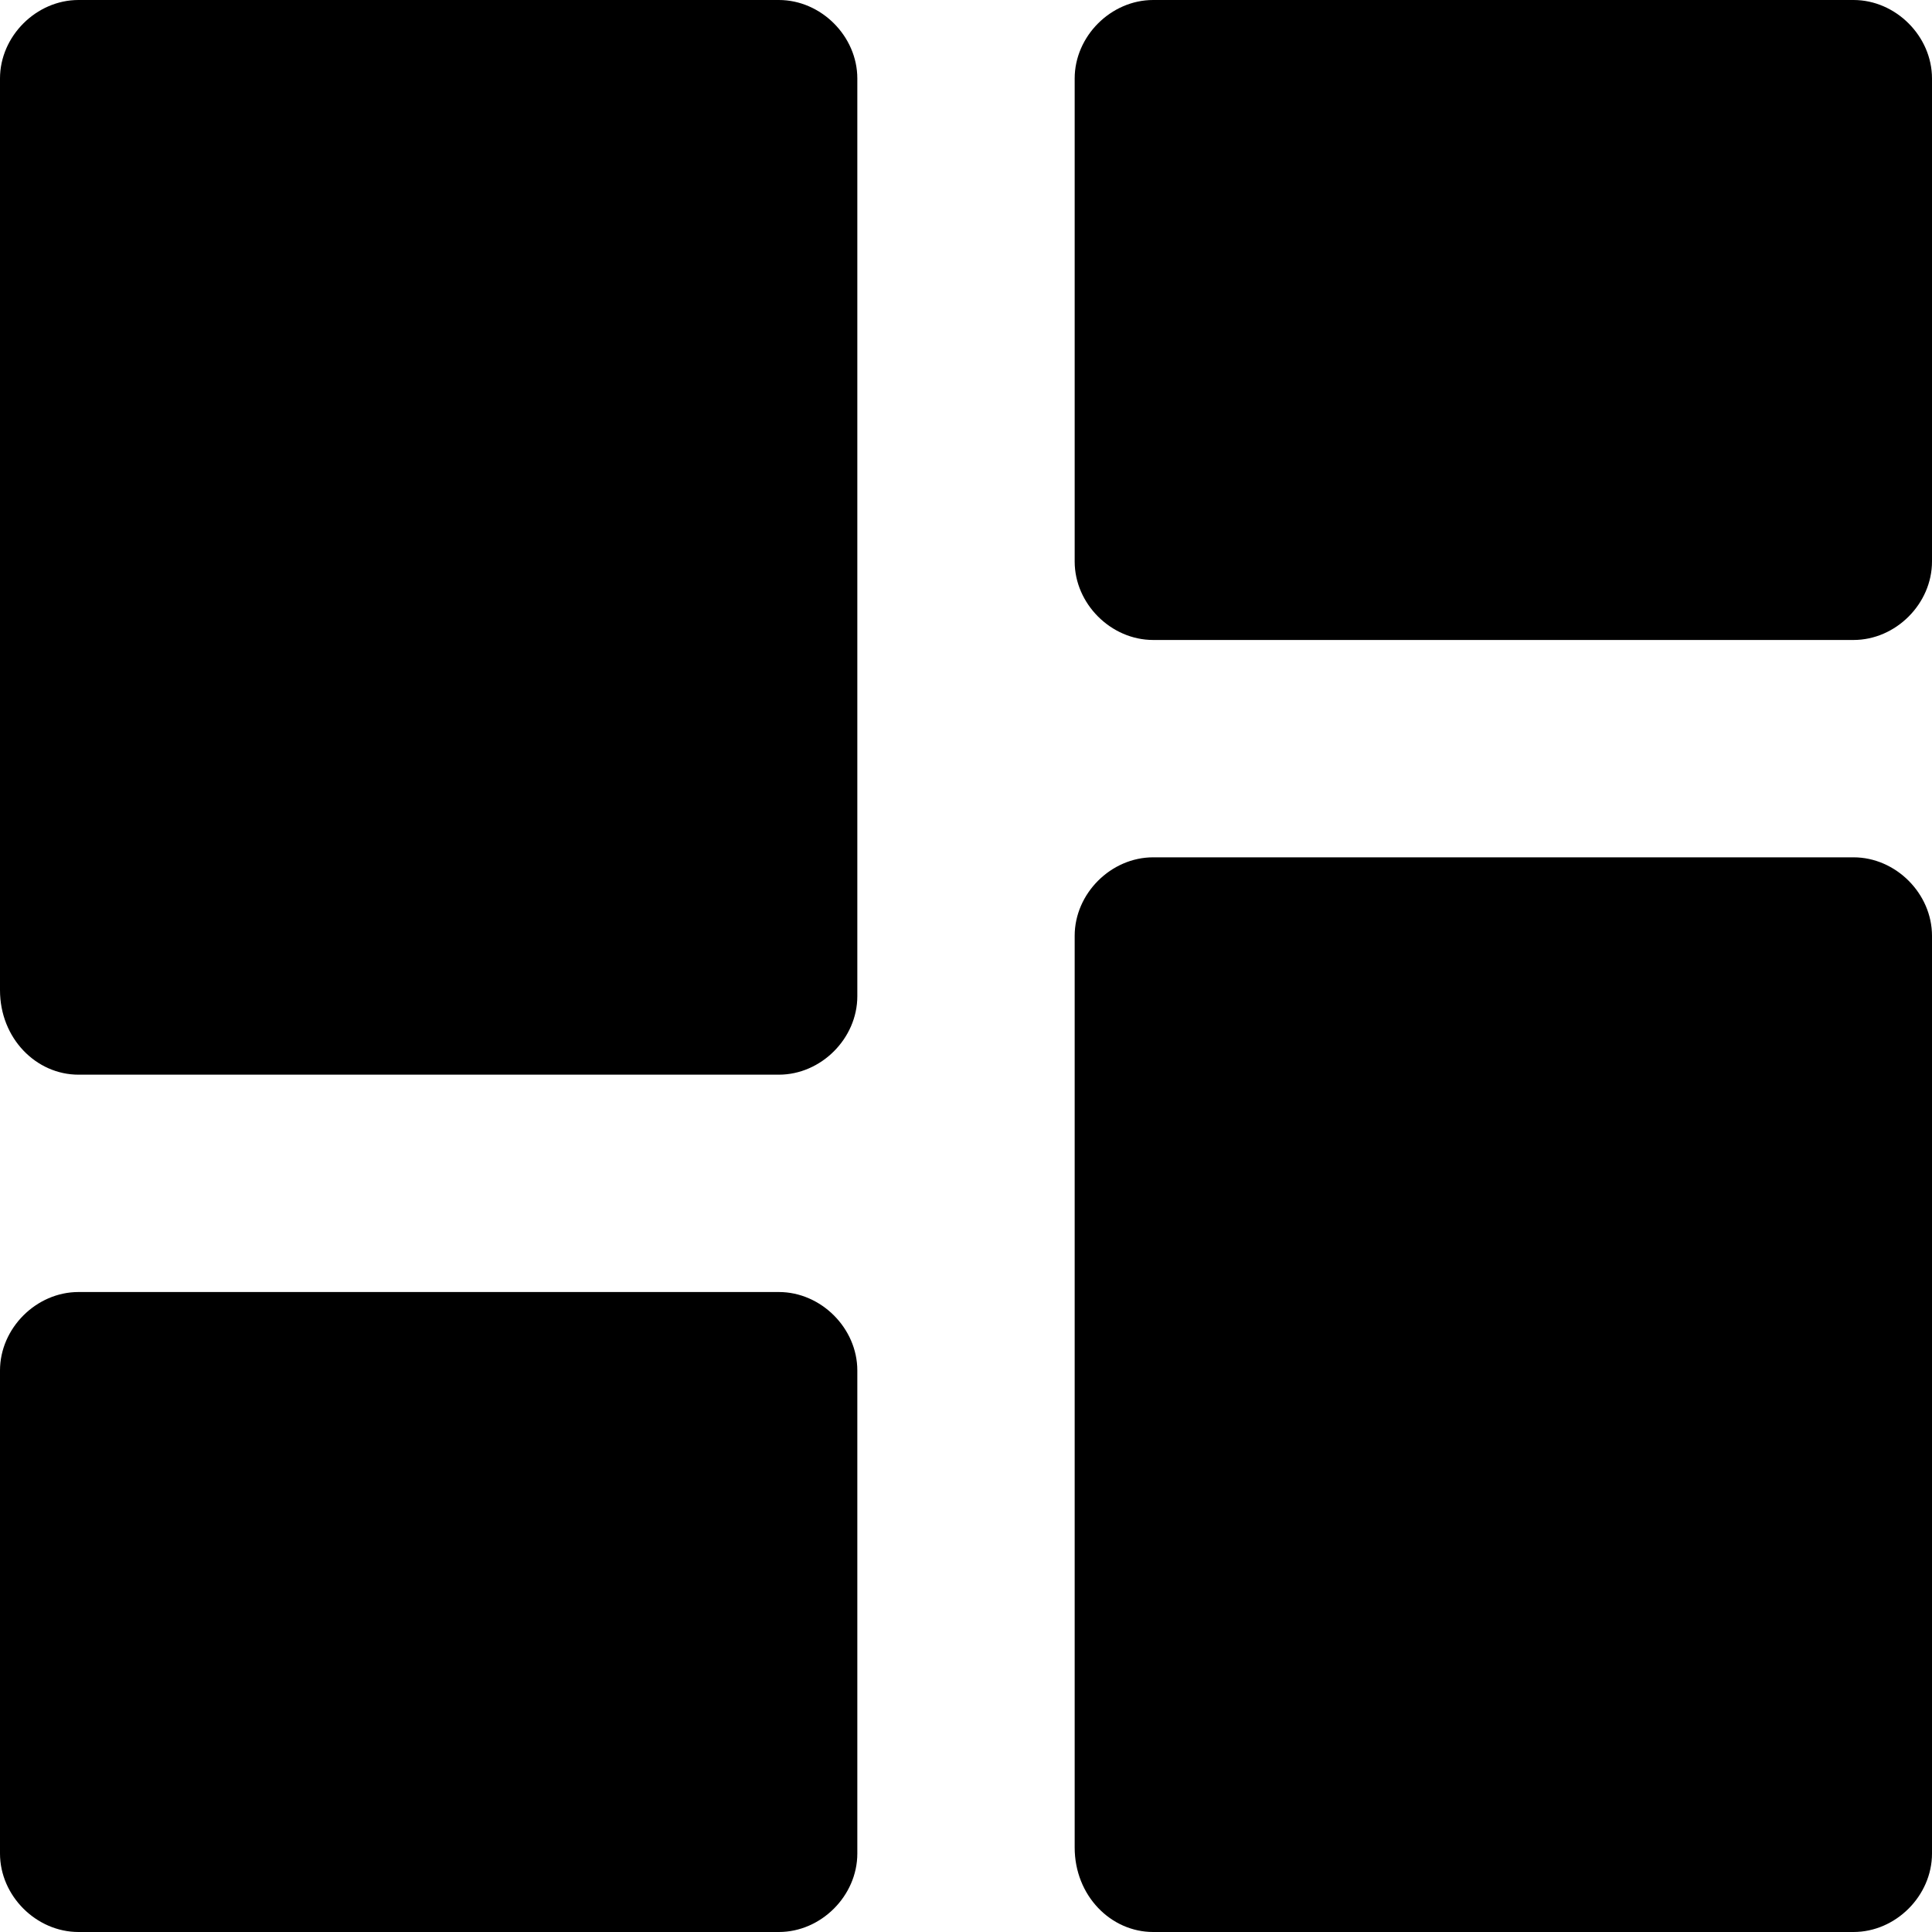
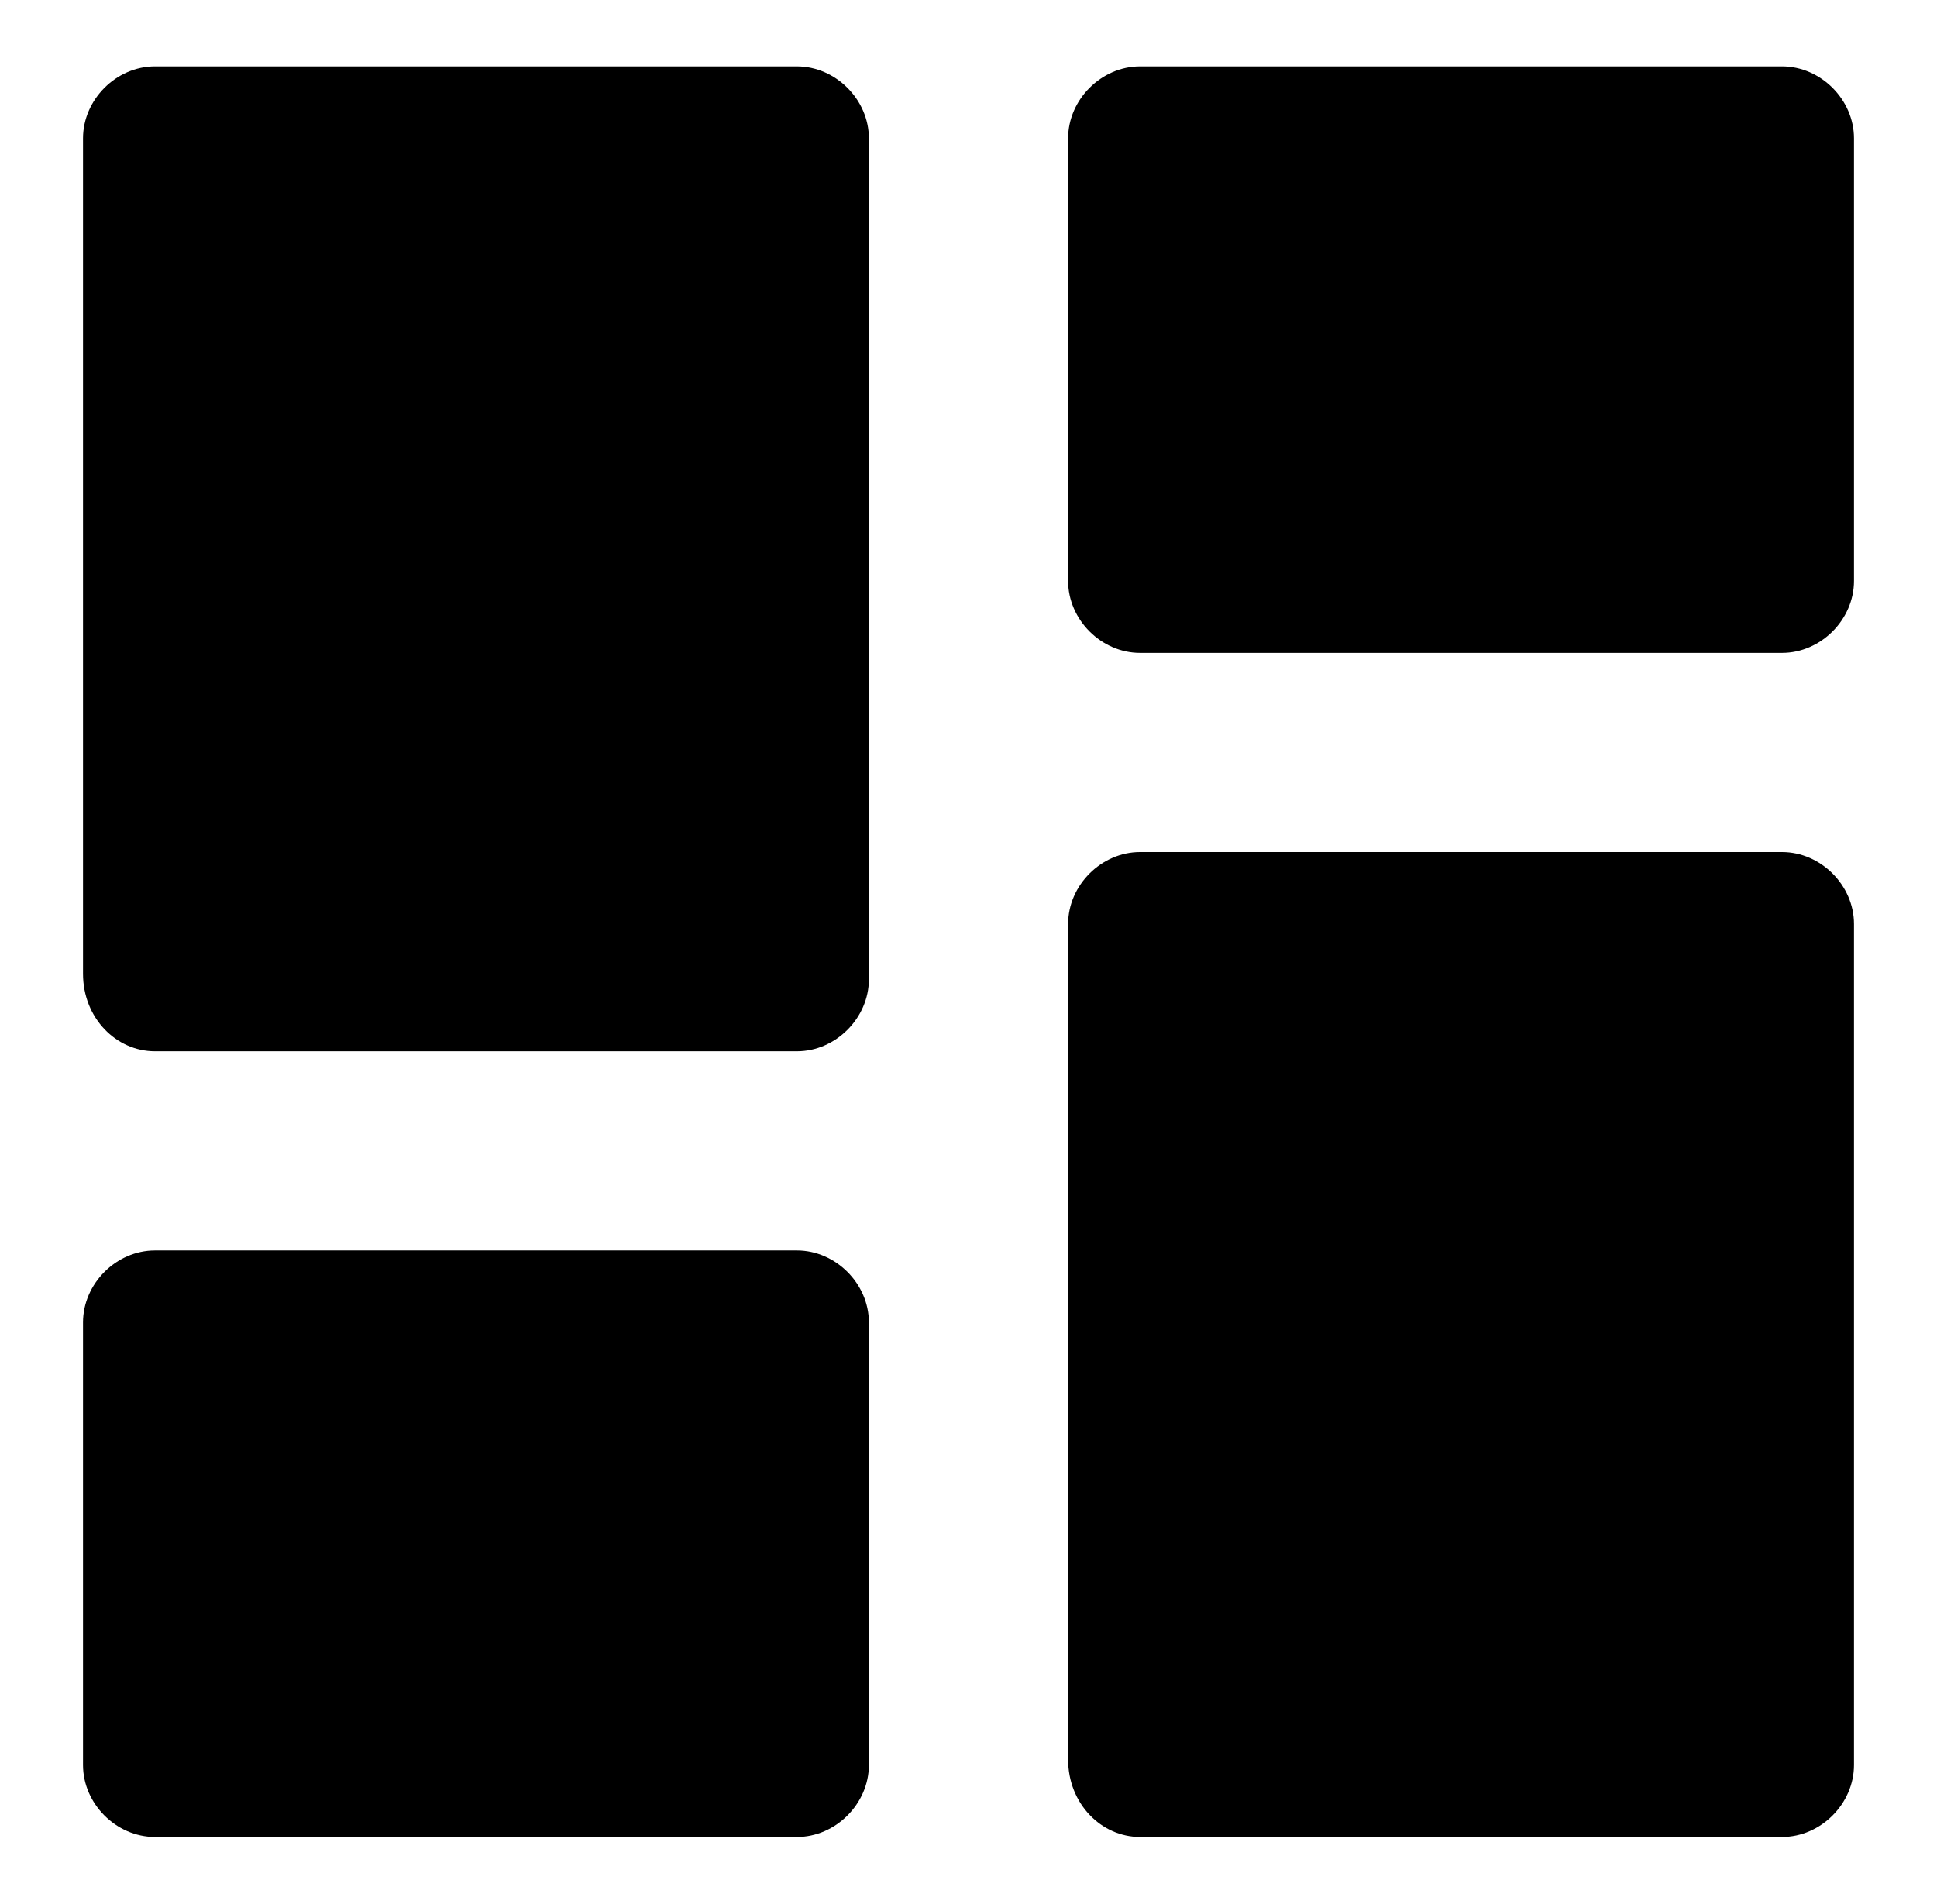
- <svg xmlns="http://www.w3.org/2000/svg" version="1.1" id="Boards" x="0px" y="0px" viewBox="0 0 32 32" style="enable-background:new 0 0 32 32;" xml:space="preserve">
-   <path d="M1.3,17.8h11.6c0.7,0,1.3-0.6,1.3-1.3V1.3c0-0.7-0.6-1.3-1.3-1.3H1.3C0.6,0,0,0.6,0,1.3v15.1C0,17.2,0.6,17.8,1.3,17.8z   M1.3,32h11.6c0.7,0,1.3-0.6,1.3-1.3v-8c0-0.7-0.6-1.3-1.3-1.3H1.3c-0.7,0-1.3,0.6-1.3,1.3v8C0,31.4,0.6,32,1.3,32z M19.1,32h11.6  c0.7,0,1.3-0.6,1.3-1.3V15.5c0-0.7-0.6-1.3-1.3-1.3H19.1c-0.7,0-1.3,0.6-1.3,1.3l0,15.1C17.8,31.4,18.4,32,19.1,32z M17.8,1.3v8  c0,0.7,0.6,1.3,1.3,1.3h11.6c0.7,0,1.3-0.6,1.3-1.3v-8C32,0.6,31.4,0,30.7,0L19.1,0C18.4,0,17.8,0.6,17.8,1.3z" />
+ <svg xmlns="http://www.w3.org/2000/svg" version="1.1" id="Boards" x="0px" y="0px" viewBox="0 0 35 34.4" style="enable-background:new 0 0 35 34.4;" xml:space="preserve">
+   <path d="M2.8,19h11.6c0.7,0,1.3-0.6,1.3-1.3V2.5c0-0.7-0.6-1.3-1.3-1.3H2.8c-0.7,0-1.3,0.6-1.3,1.3v15.1C1.5,18.4,2.1,19,2.8,19z   M2.8,33.2h11.6c0.7,0,1.3-0.6,1.3-1.3v-8c0-0.7-0.6-1.3-1.3-1.3H2.8c-0.7,0-1.3,0.6-1.3,1.3v8C1.5,32.6,2.1,33.2,2.8,33.2z   M20.6,33.2h11.6c0.7,0,1.3-0.6,1.3-1.3V16.7c0-0.7-0.6-1.3-1.3-1.3H20.6c-0.7,0-1.3,0.6-1.3,1.3v15.1  C19.3,32.6,19.9,33.2,20.6,33.2z M19.3,2.5v8c0,0.7,0.6,1.3,1.3,1.3h11.6c0.7,0,1.3-0.6,1.3-1.3v-8c0-0.7-0.6-1.3-1.3-1.3H20.6  C19.9,1.2,19.3,1.8,19.3,2.5z" />
</svg>
